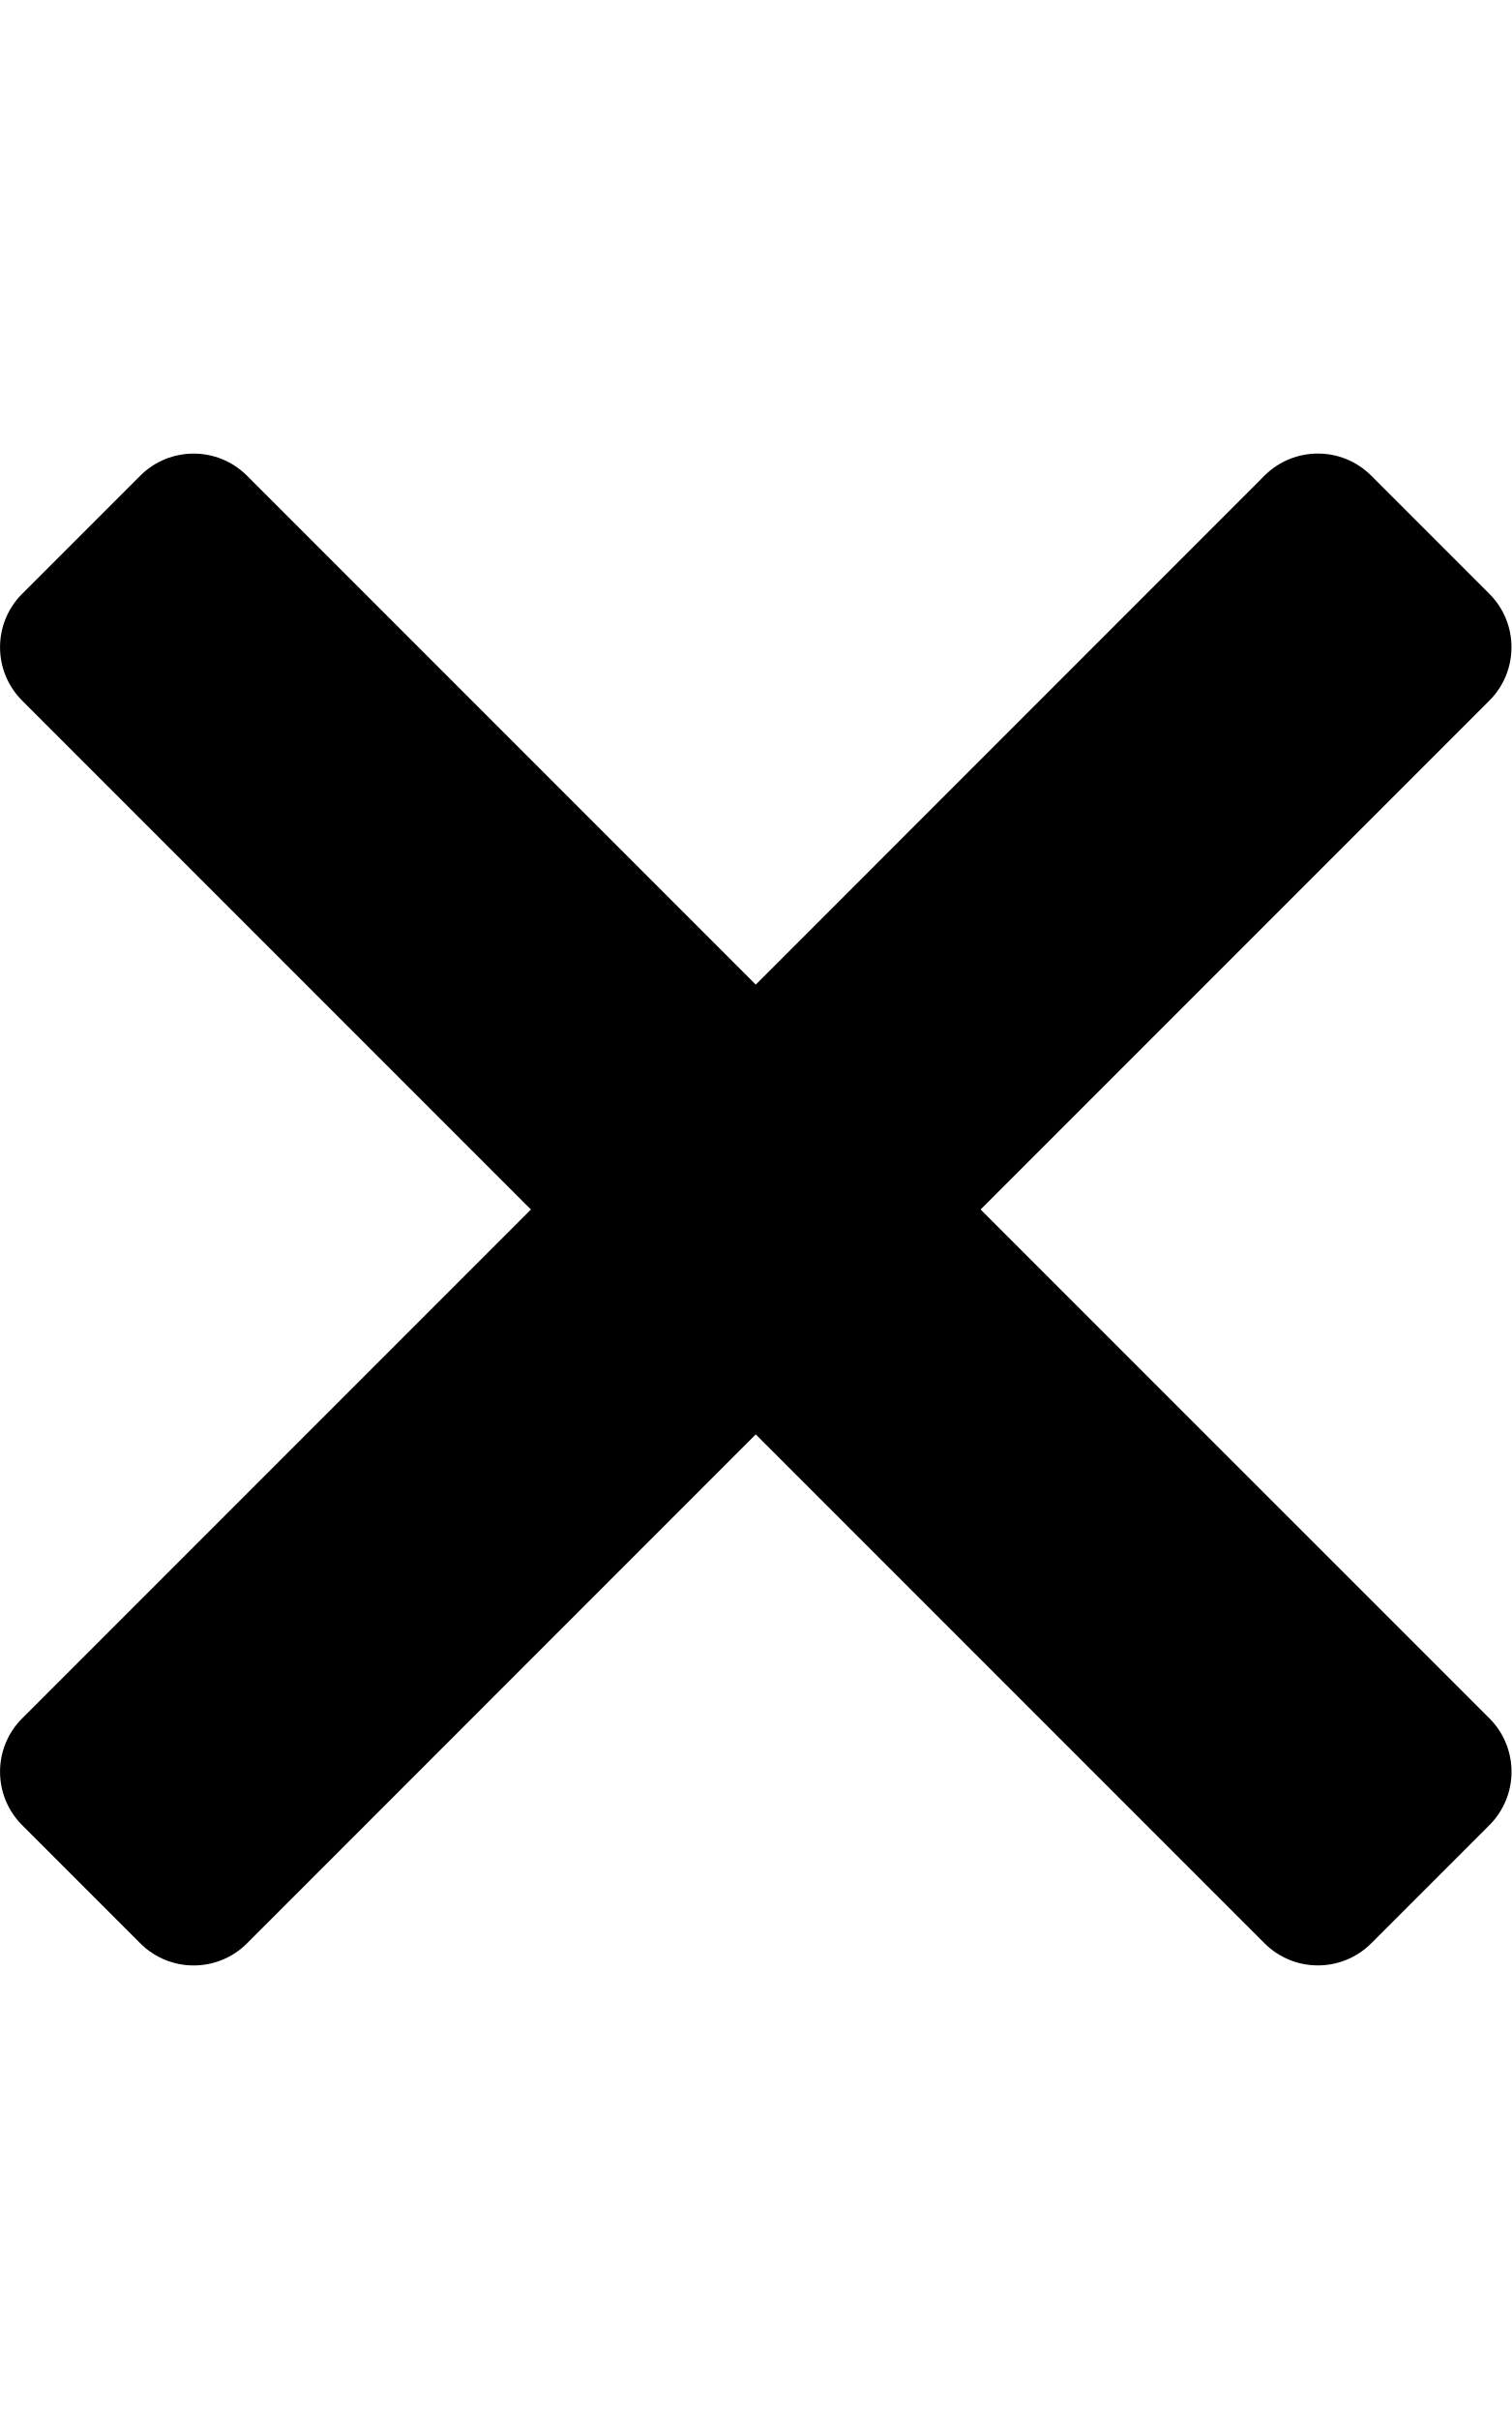
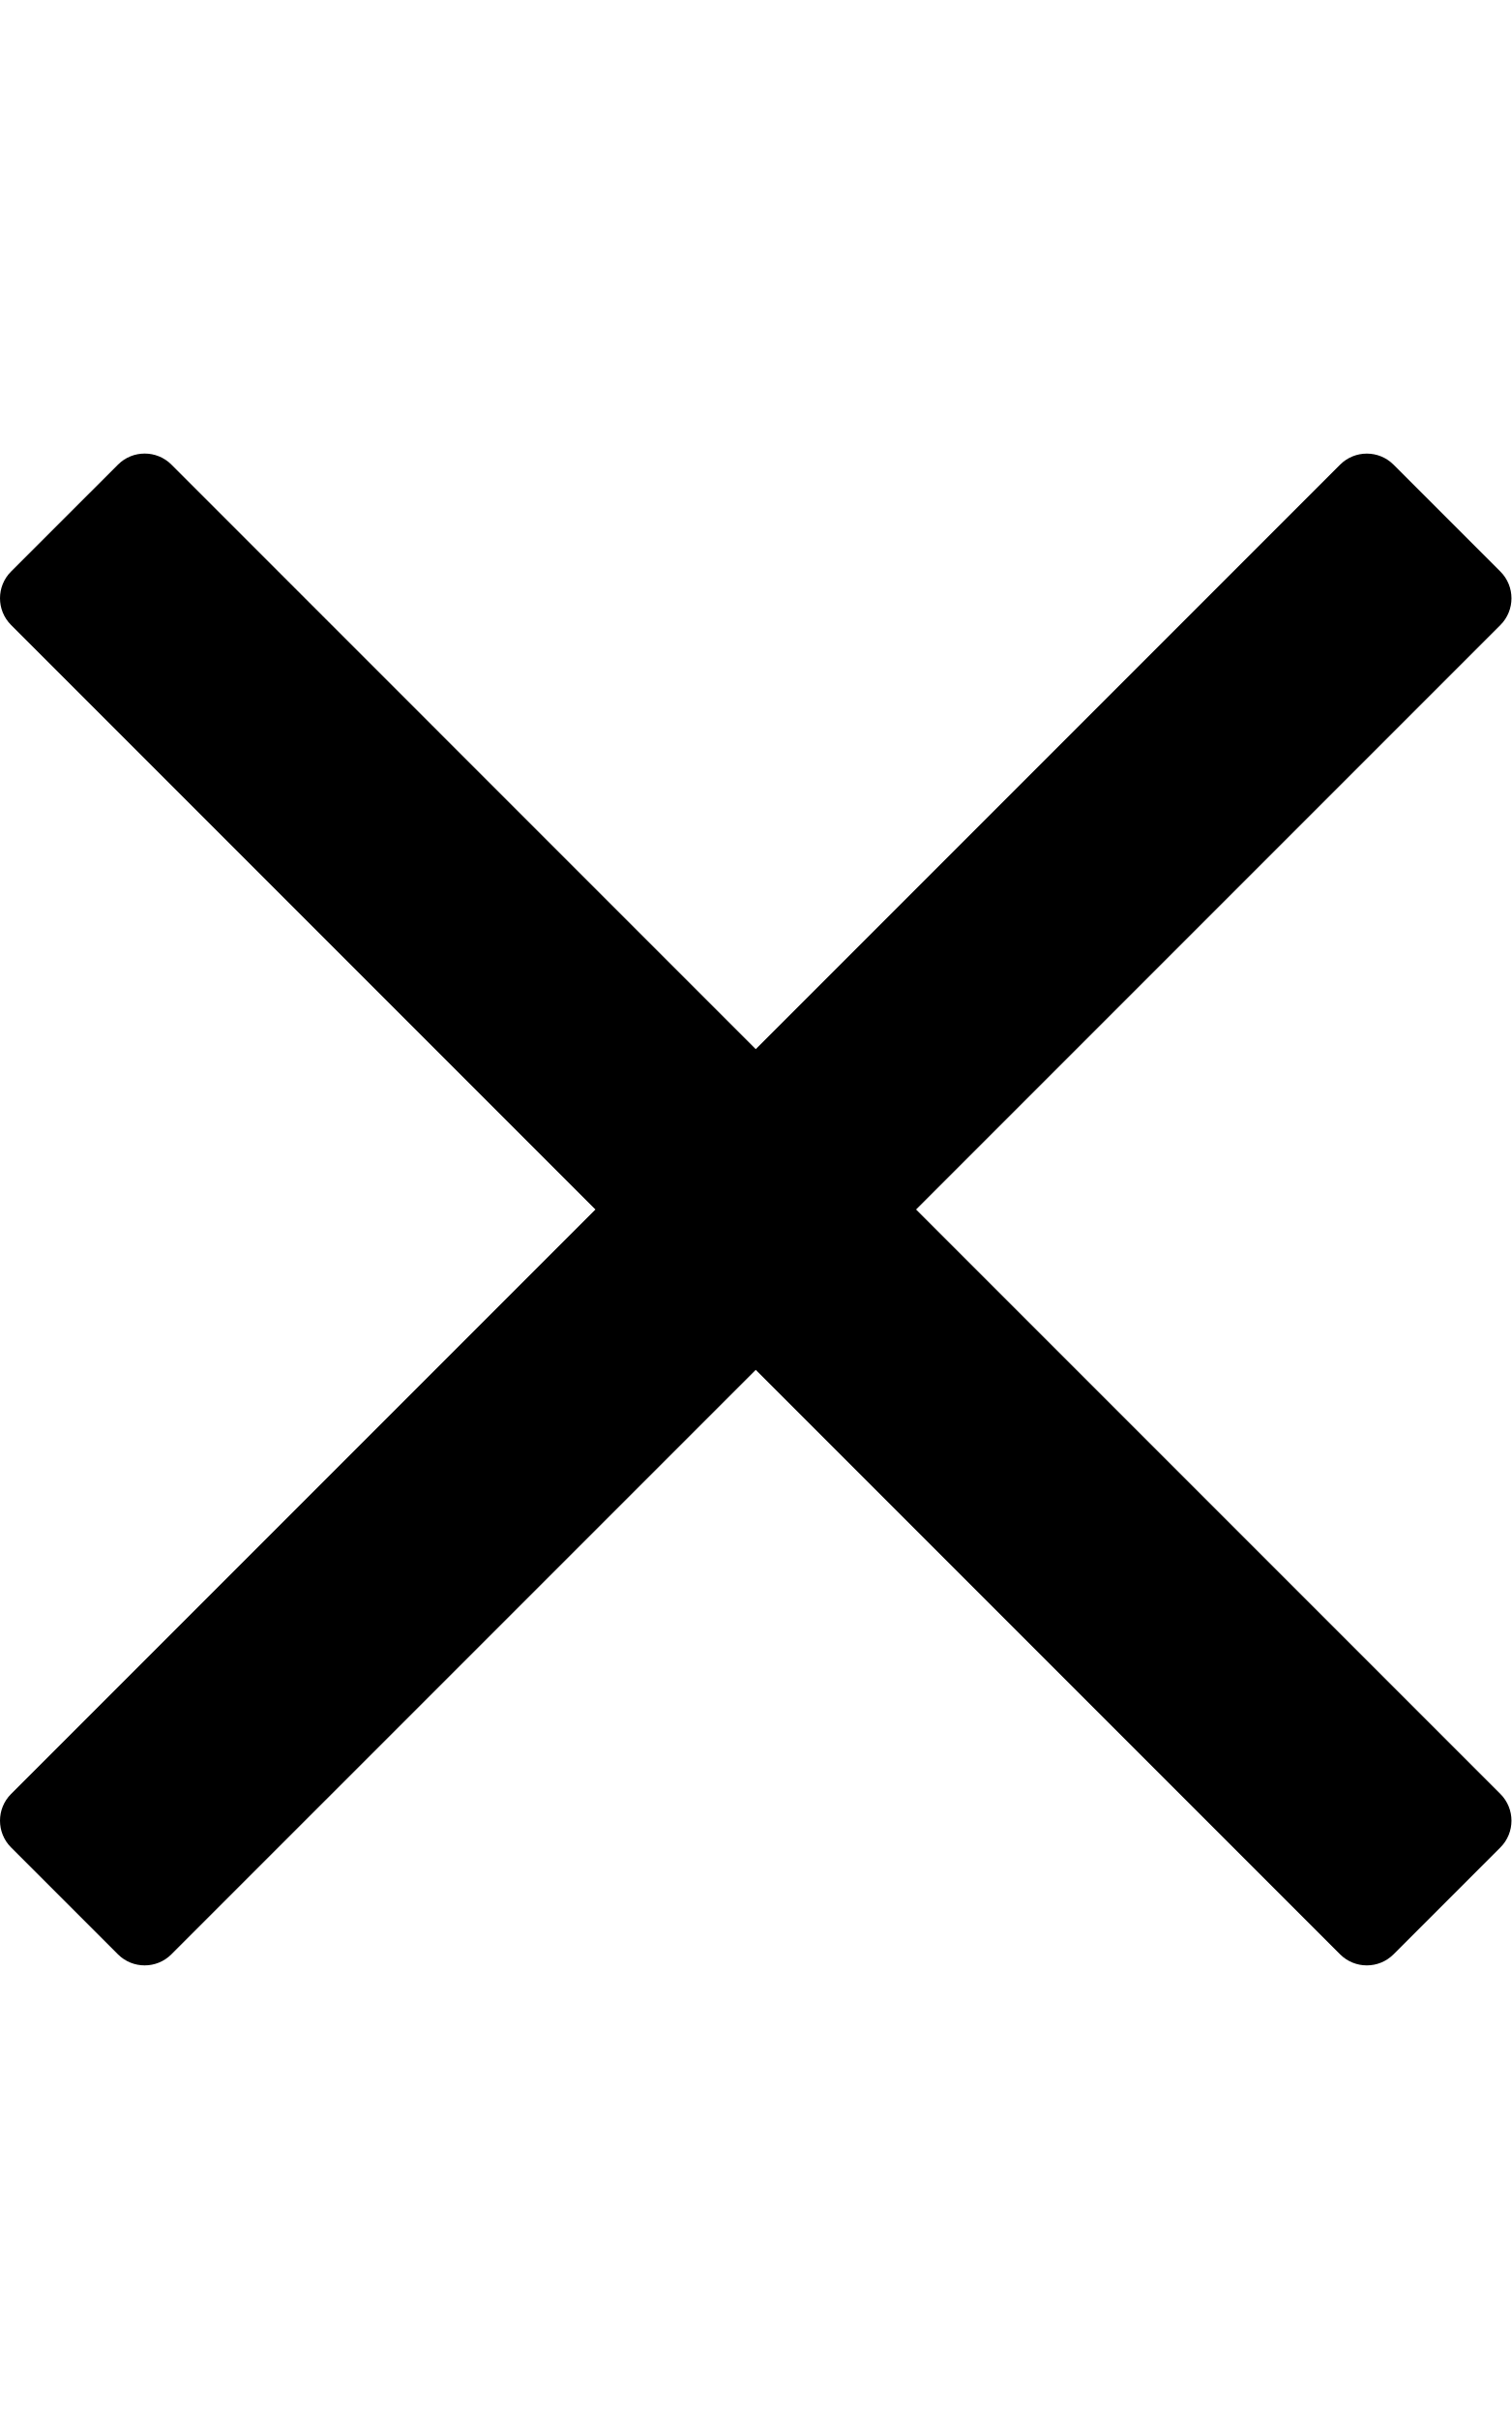
<svg xmlns="http://www.w3.org/2000/svg" viewBox="0 0 320 512">
-   <path d="M207.6 256l107.72-107.72c6.23-6.23 6.23-16.34 0-22.58l-25.03-25.03c-6.23-6.23-16.34-6.23-22.58 0L160 208.4 52.28 100.68c-6.23-6.23-16.34-6.23-22.58 0L4.68 125.7c-6.23 6.23-6.23 16.34 0 22.58L112.4 256 4.68 363.72c-6.23 6.23-6.23 16.34 0 22.58l25.03 25.03c6.23 6.23 16.34 6.23 22.58 0L160 303.6l107.72 107.72c6.23 6.23 16.34 6.23 22.58 0l25.03-25.03c6.23-6.23 6.23-16.34 0-22.58L207.6 256z" />
+   <path d="M193.94 256L296.5 153.44l21.15-21.15c3.12-3.12 3.12-8.19 0-11.31l-22.63-22.63c-3.12-3.12-8.19-3.12-11.31 0L160 222.06 36.29 98.34c-3.12-3.12-8.19-3.12-11.31 0L2.34 120.97c-3.12 3.12-3.12 8.19 0 11.31L126.06 256 2.34 379.71c-3.12 3.12-3.12 8.19 0 11.31l22.63 22.63c3.12 3.12 8.19 3.12 11.31 0L160 289.94 262.56 392.5l21.15 21.15c3.12 3.12 8.19 3.12 11.31 0l22.63-22.63c3.12-3.12 3.12-8.19 0-11.31L193.94 256z" />
</svg>
